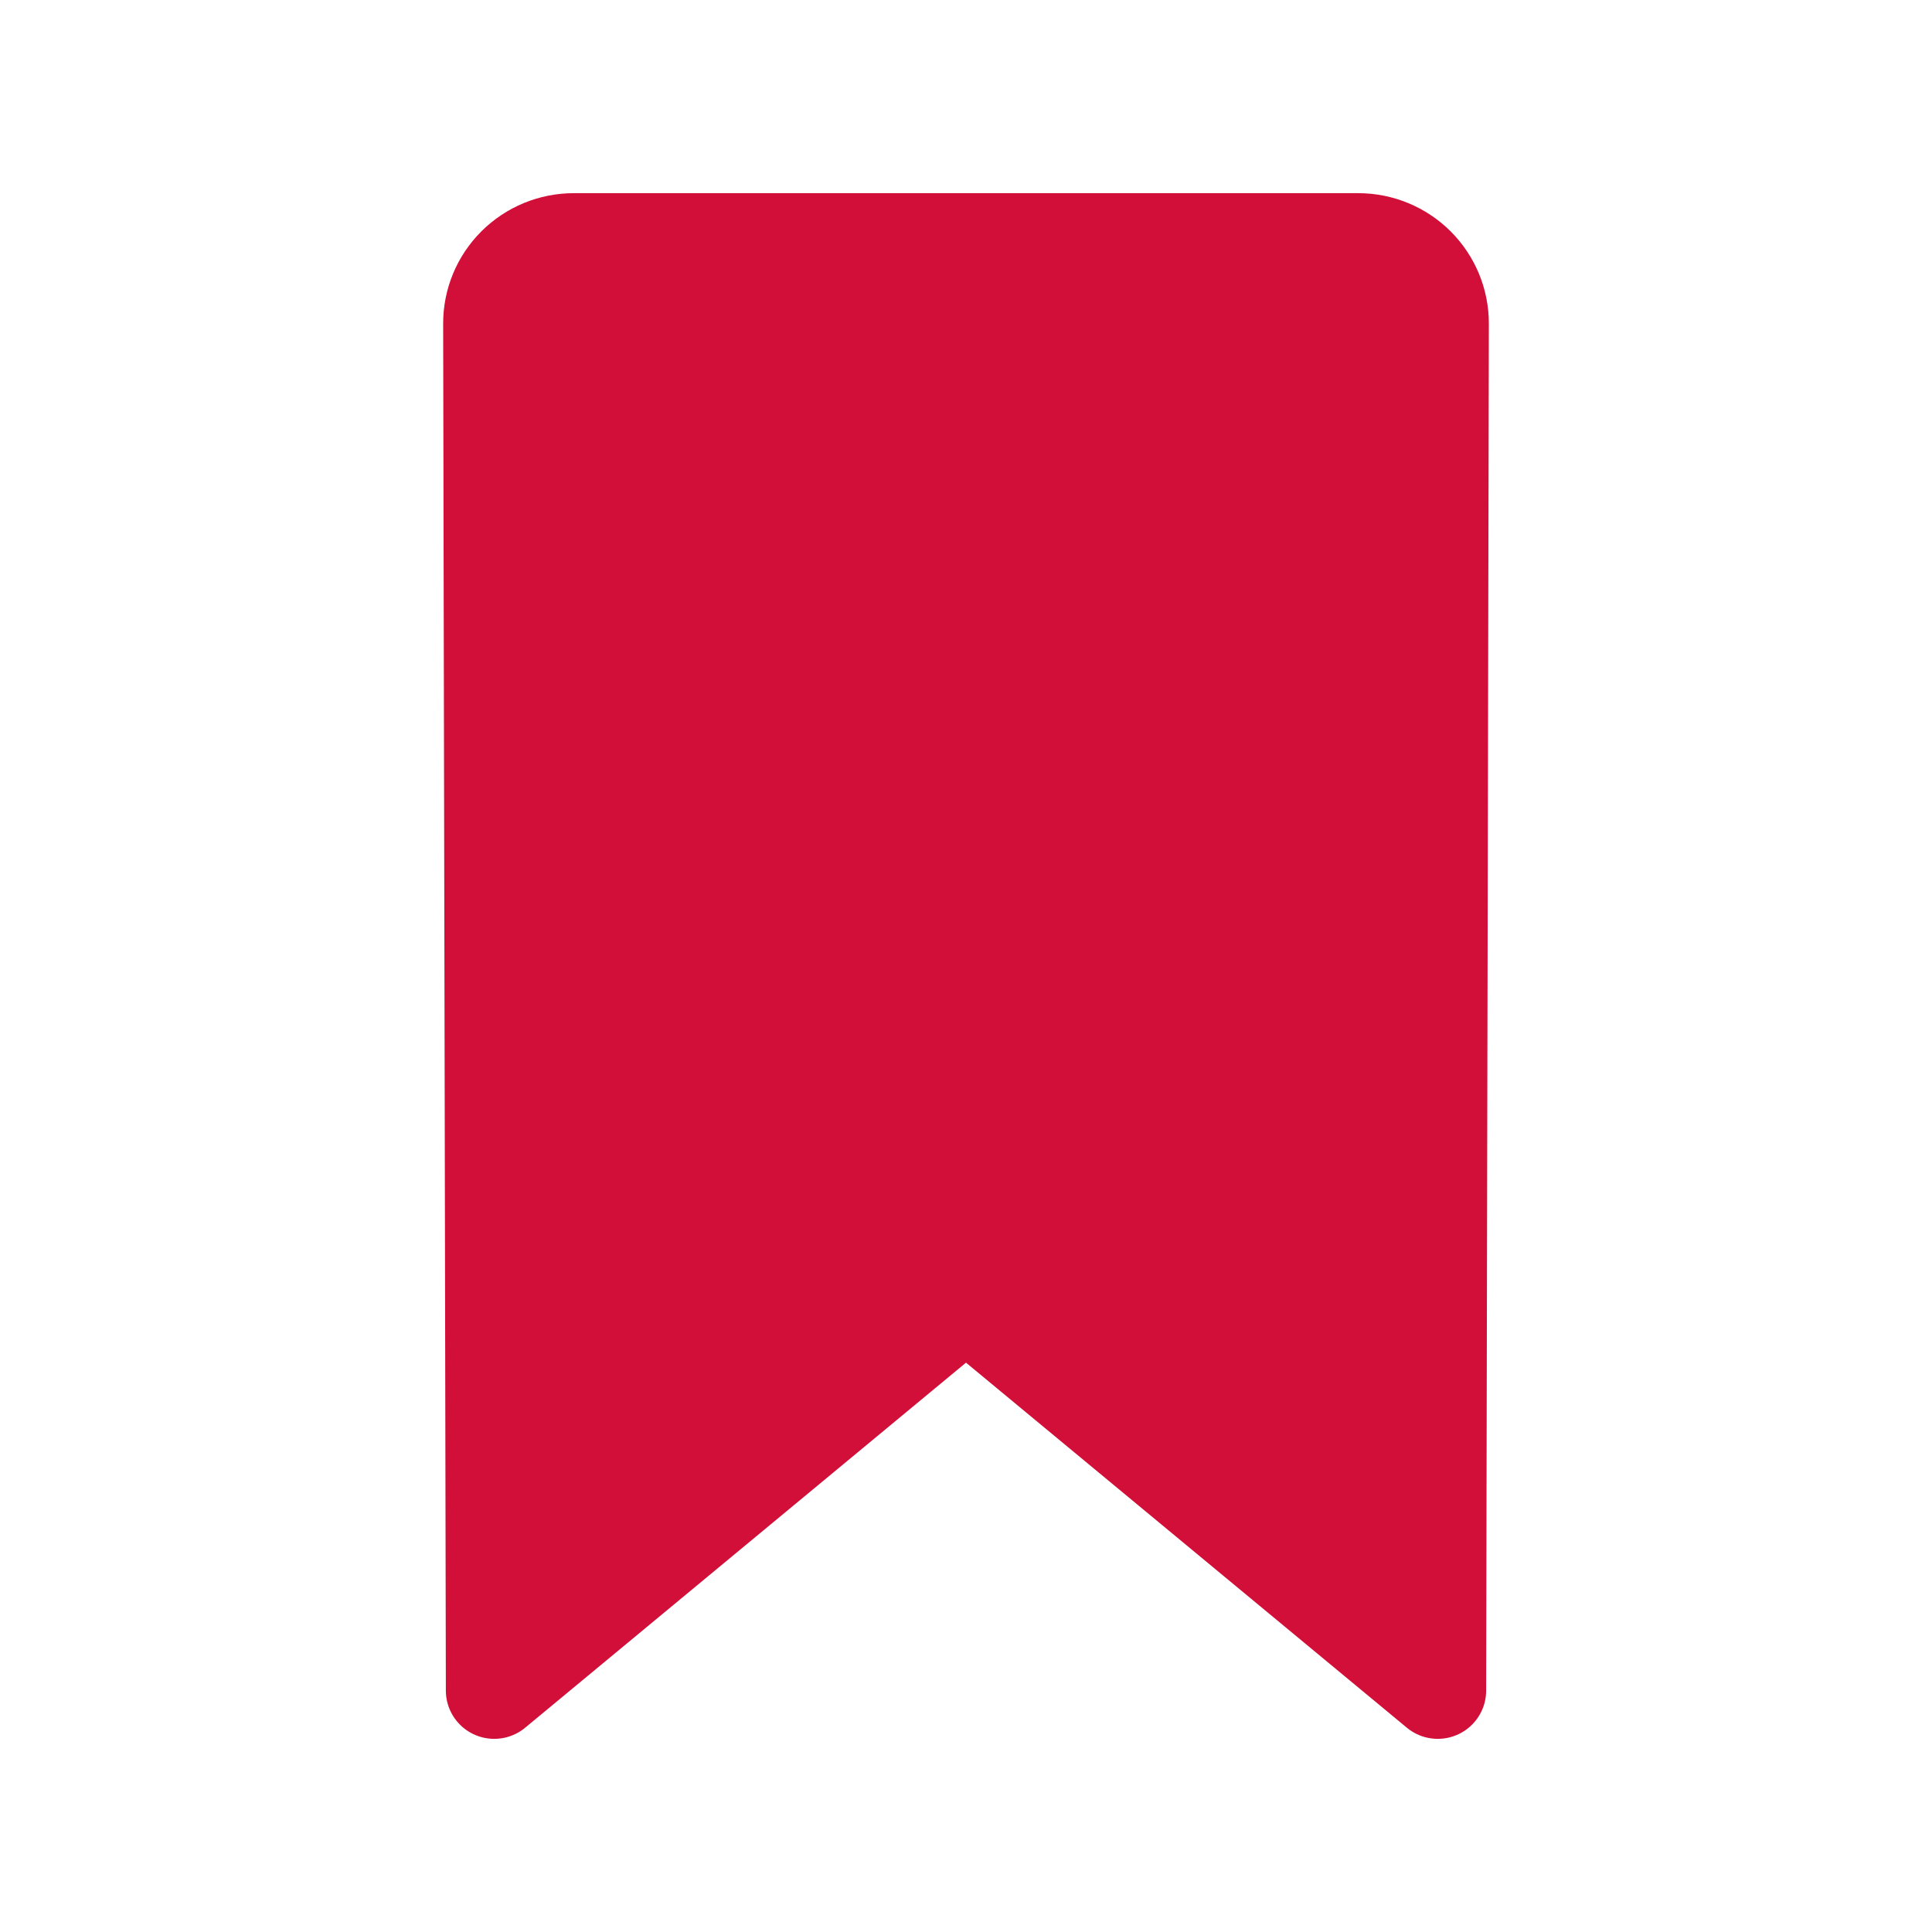
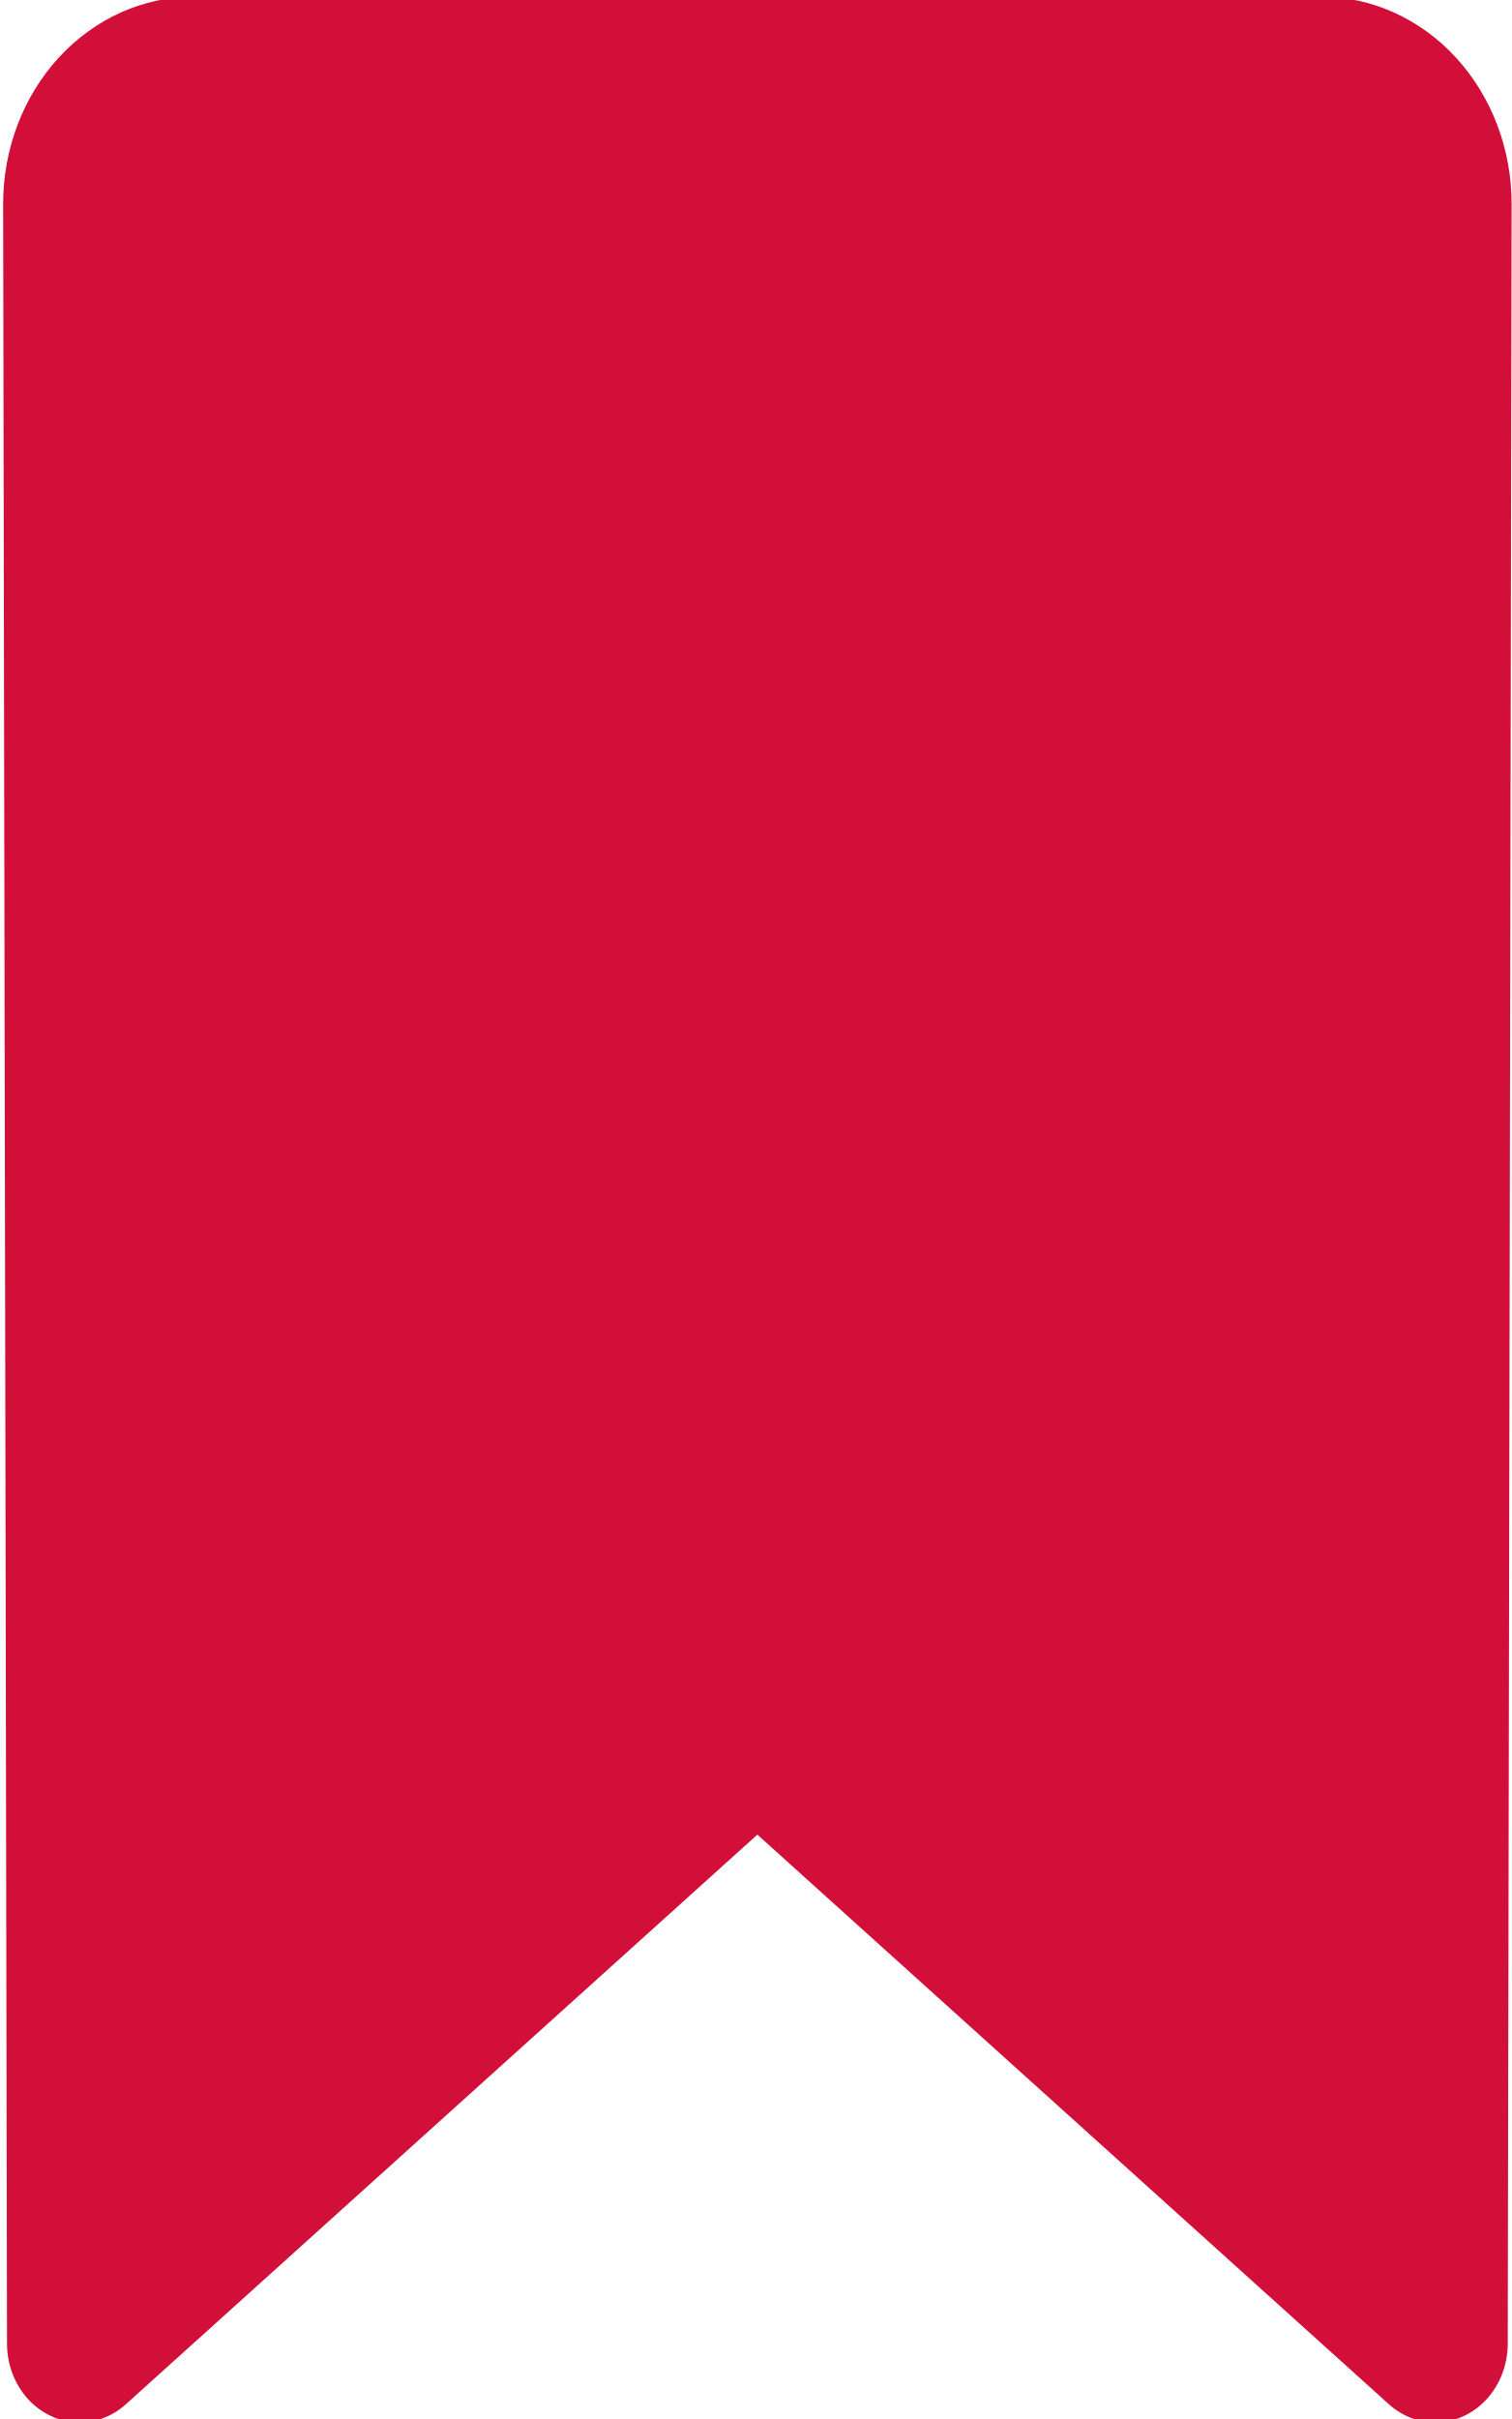
- <svg xmlns="http://www.w3.org/2000/svg" version="1.1" x="0px" y="0px" viewBox="0 0 100 100" enable-background="new 0 0 100 100" xml:space="preserve" id="svg12" width="100" height="100">
+ <svg xmlns="http://www.w3.org/2000/svg" version="1.1" x="0px" y="0px" viewBox="0 0 50 80" enable-background="new 0 0 100 100" xml:space="preserve" id="svg12" width="50" height="80">
  <defs id="defs16" />
-   <g id="layer1" style="stroke:#720f0f;stroke-opacity:1;fill:#64232f;fill-opacity:1">
-     <path id="path3" style="opacity:1;fill:#d20f39;stroke:#d20f39;stroke-width:5.869;stroke-linecap:square;stroke-linejoin:round;stroke-miterlimit:1000;stroke-dasharray:none;stroke-opacity:1;fill-opacity:1" d="M 21.218,5 21.382,88.18 50,64.41 78.619,88.18 78.783,5 A 4.99,4.99 45.056 0 0 73.792,-3.8e-5 l -47.584,0 a 4.99,4.99 134.944 0 0 -4.99,5 z" transform="matrix(0.8532435,0,0,0.8506637,7.337408,12.49454)" />
+   <g id="layer1" style="fill:#64232f;fill-opacity:1;stroke:#720f0f;stroke-opacity:1">
+     <path id="path3" style="opacity:1;fill:#d20f39;fill-opacity:1;stroke:#d20f39;stroke-width:6.125;stroke-linecap:square;stroke-linejoin:round;stroke-miterlimit:1000;stroke-dasharray:none;stroke-opacity:1" d="M 21.218,5 21.382,88.18 50,64.41 78.619,88.18 78.783,5 A 4.99,4.99 45.056 0 0 73.792,-3.8e-5 l -47.584,0 a 4.99,4.99 134.944 0 0 -4.99,5 z" transform="matrix(0.7834829,0,0,0.8506637,-14.12099,2.49625)" />
  </g>
  <g id="layer2" />
</svg>
